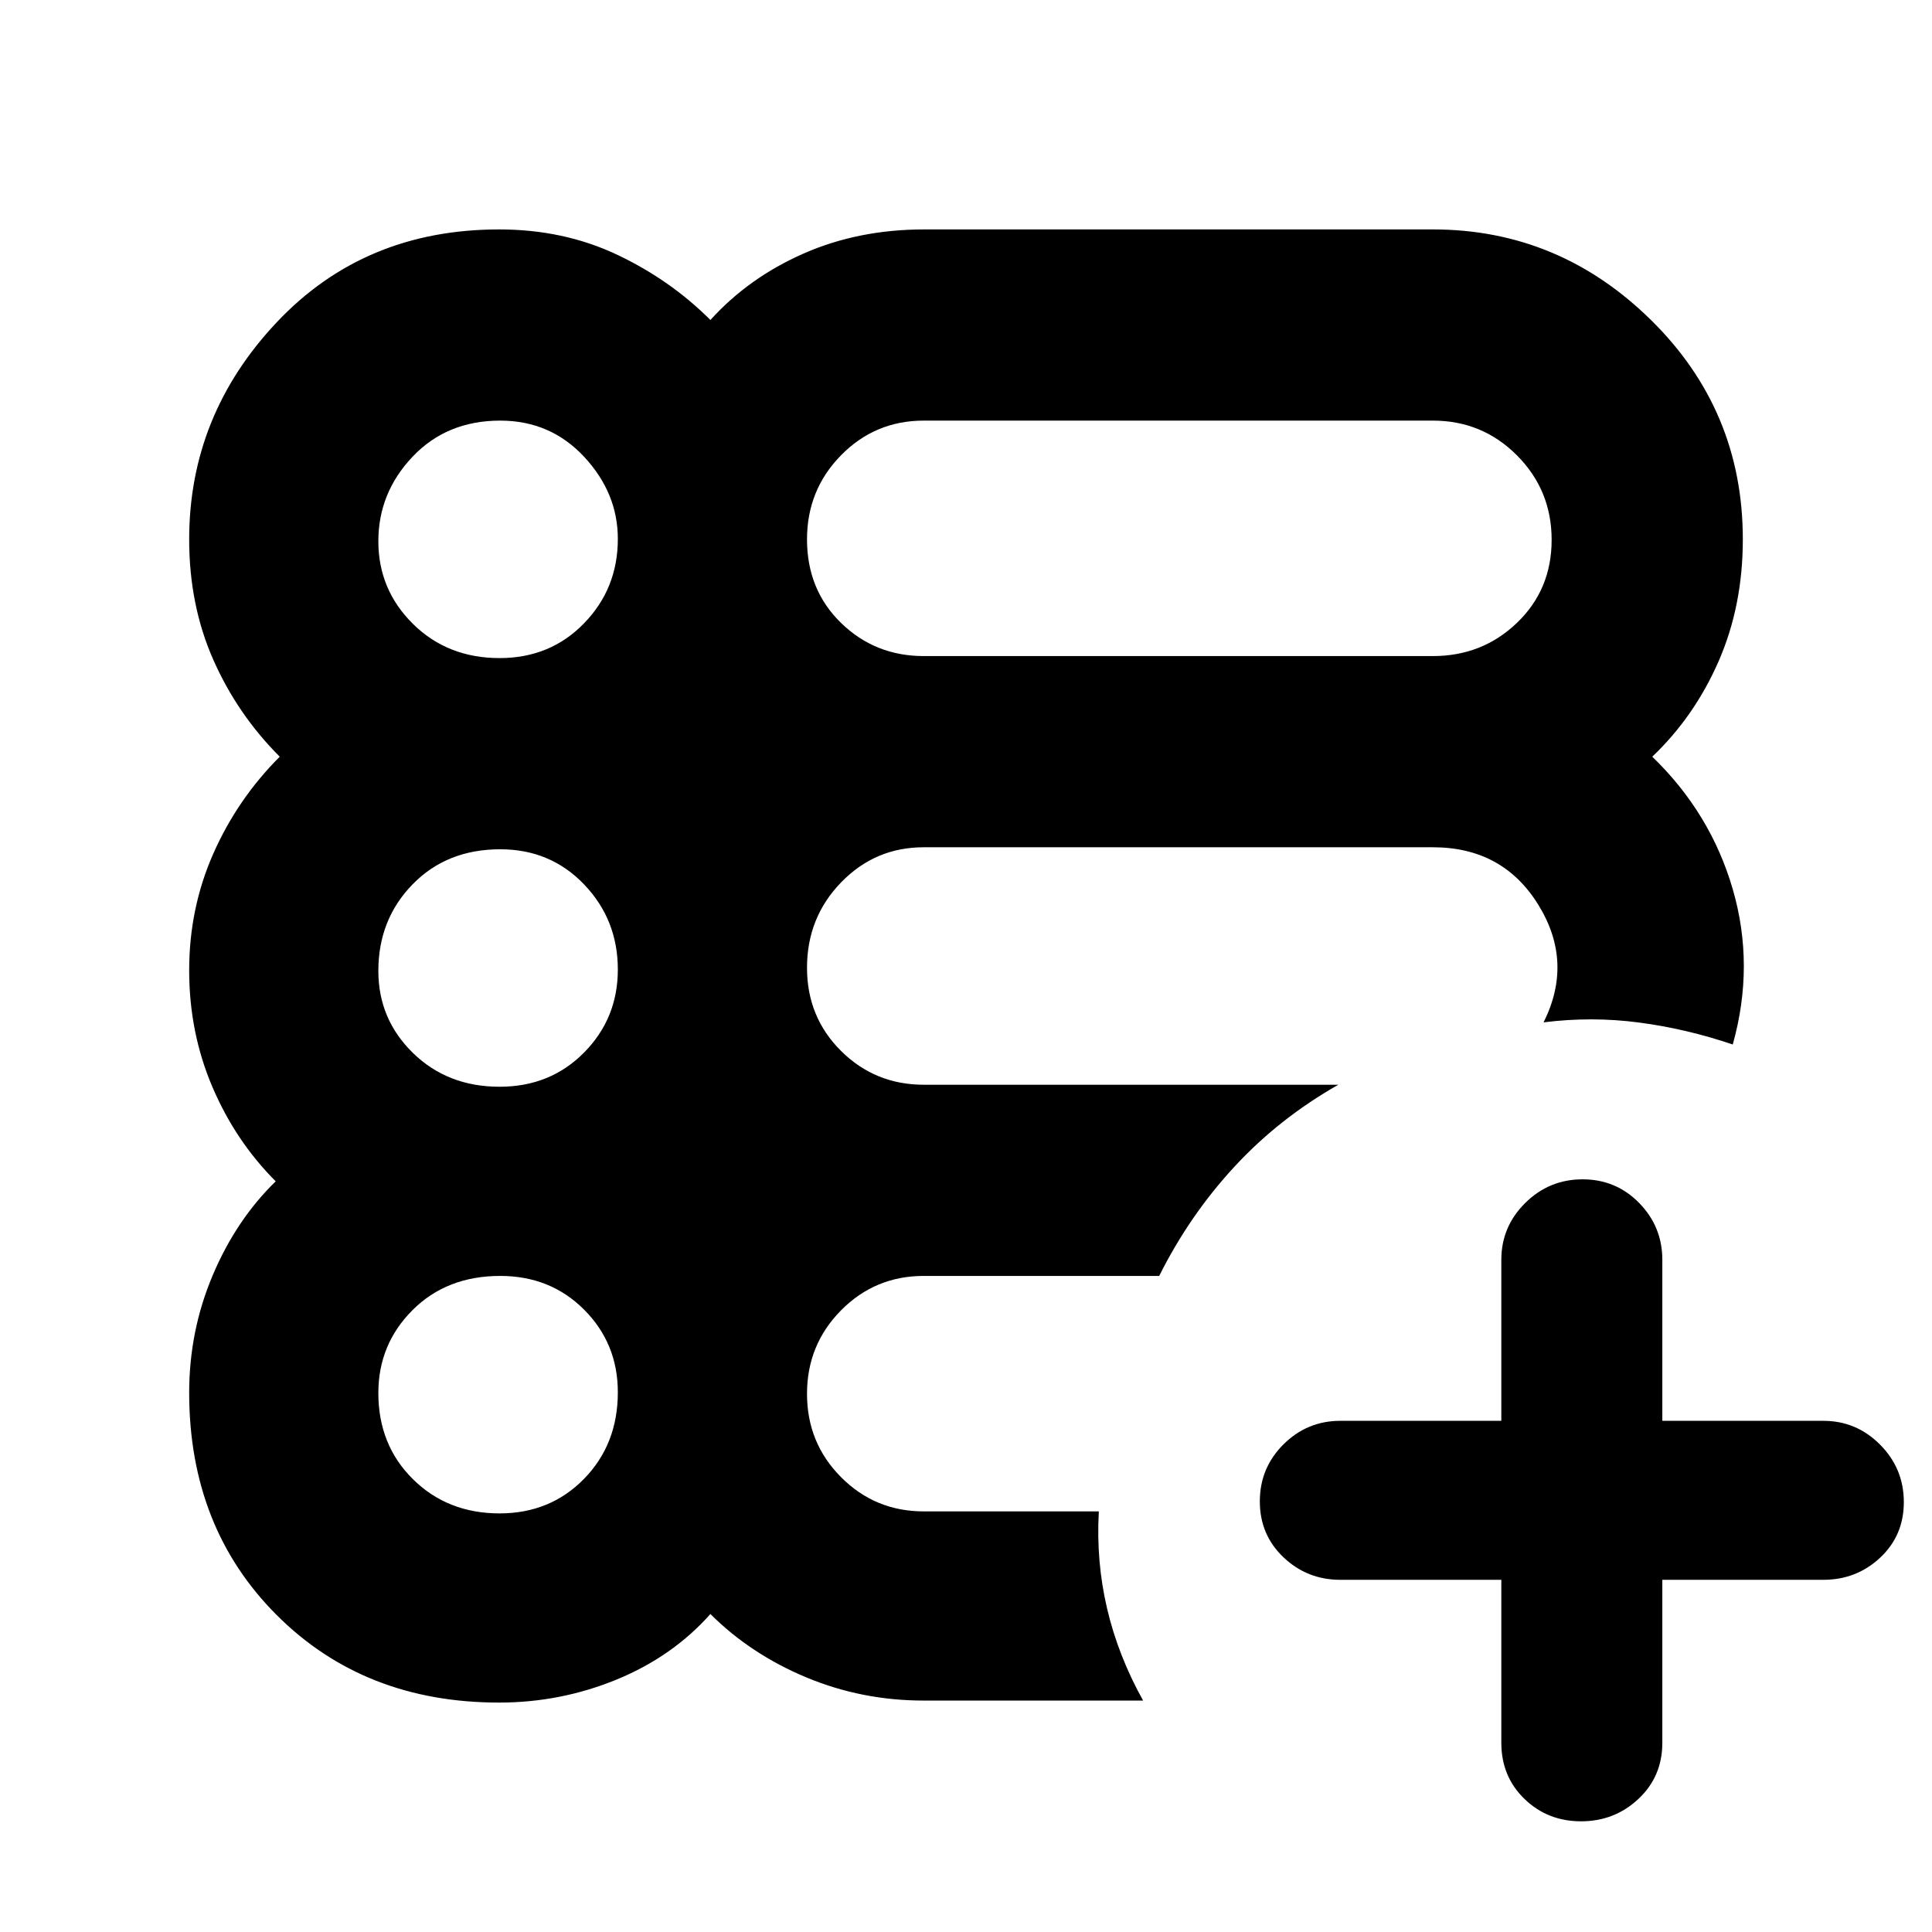
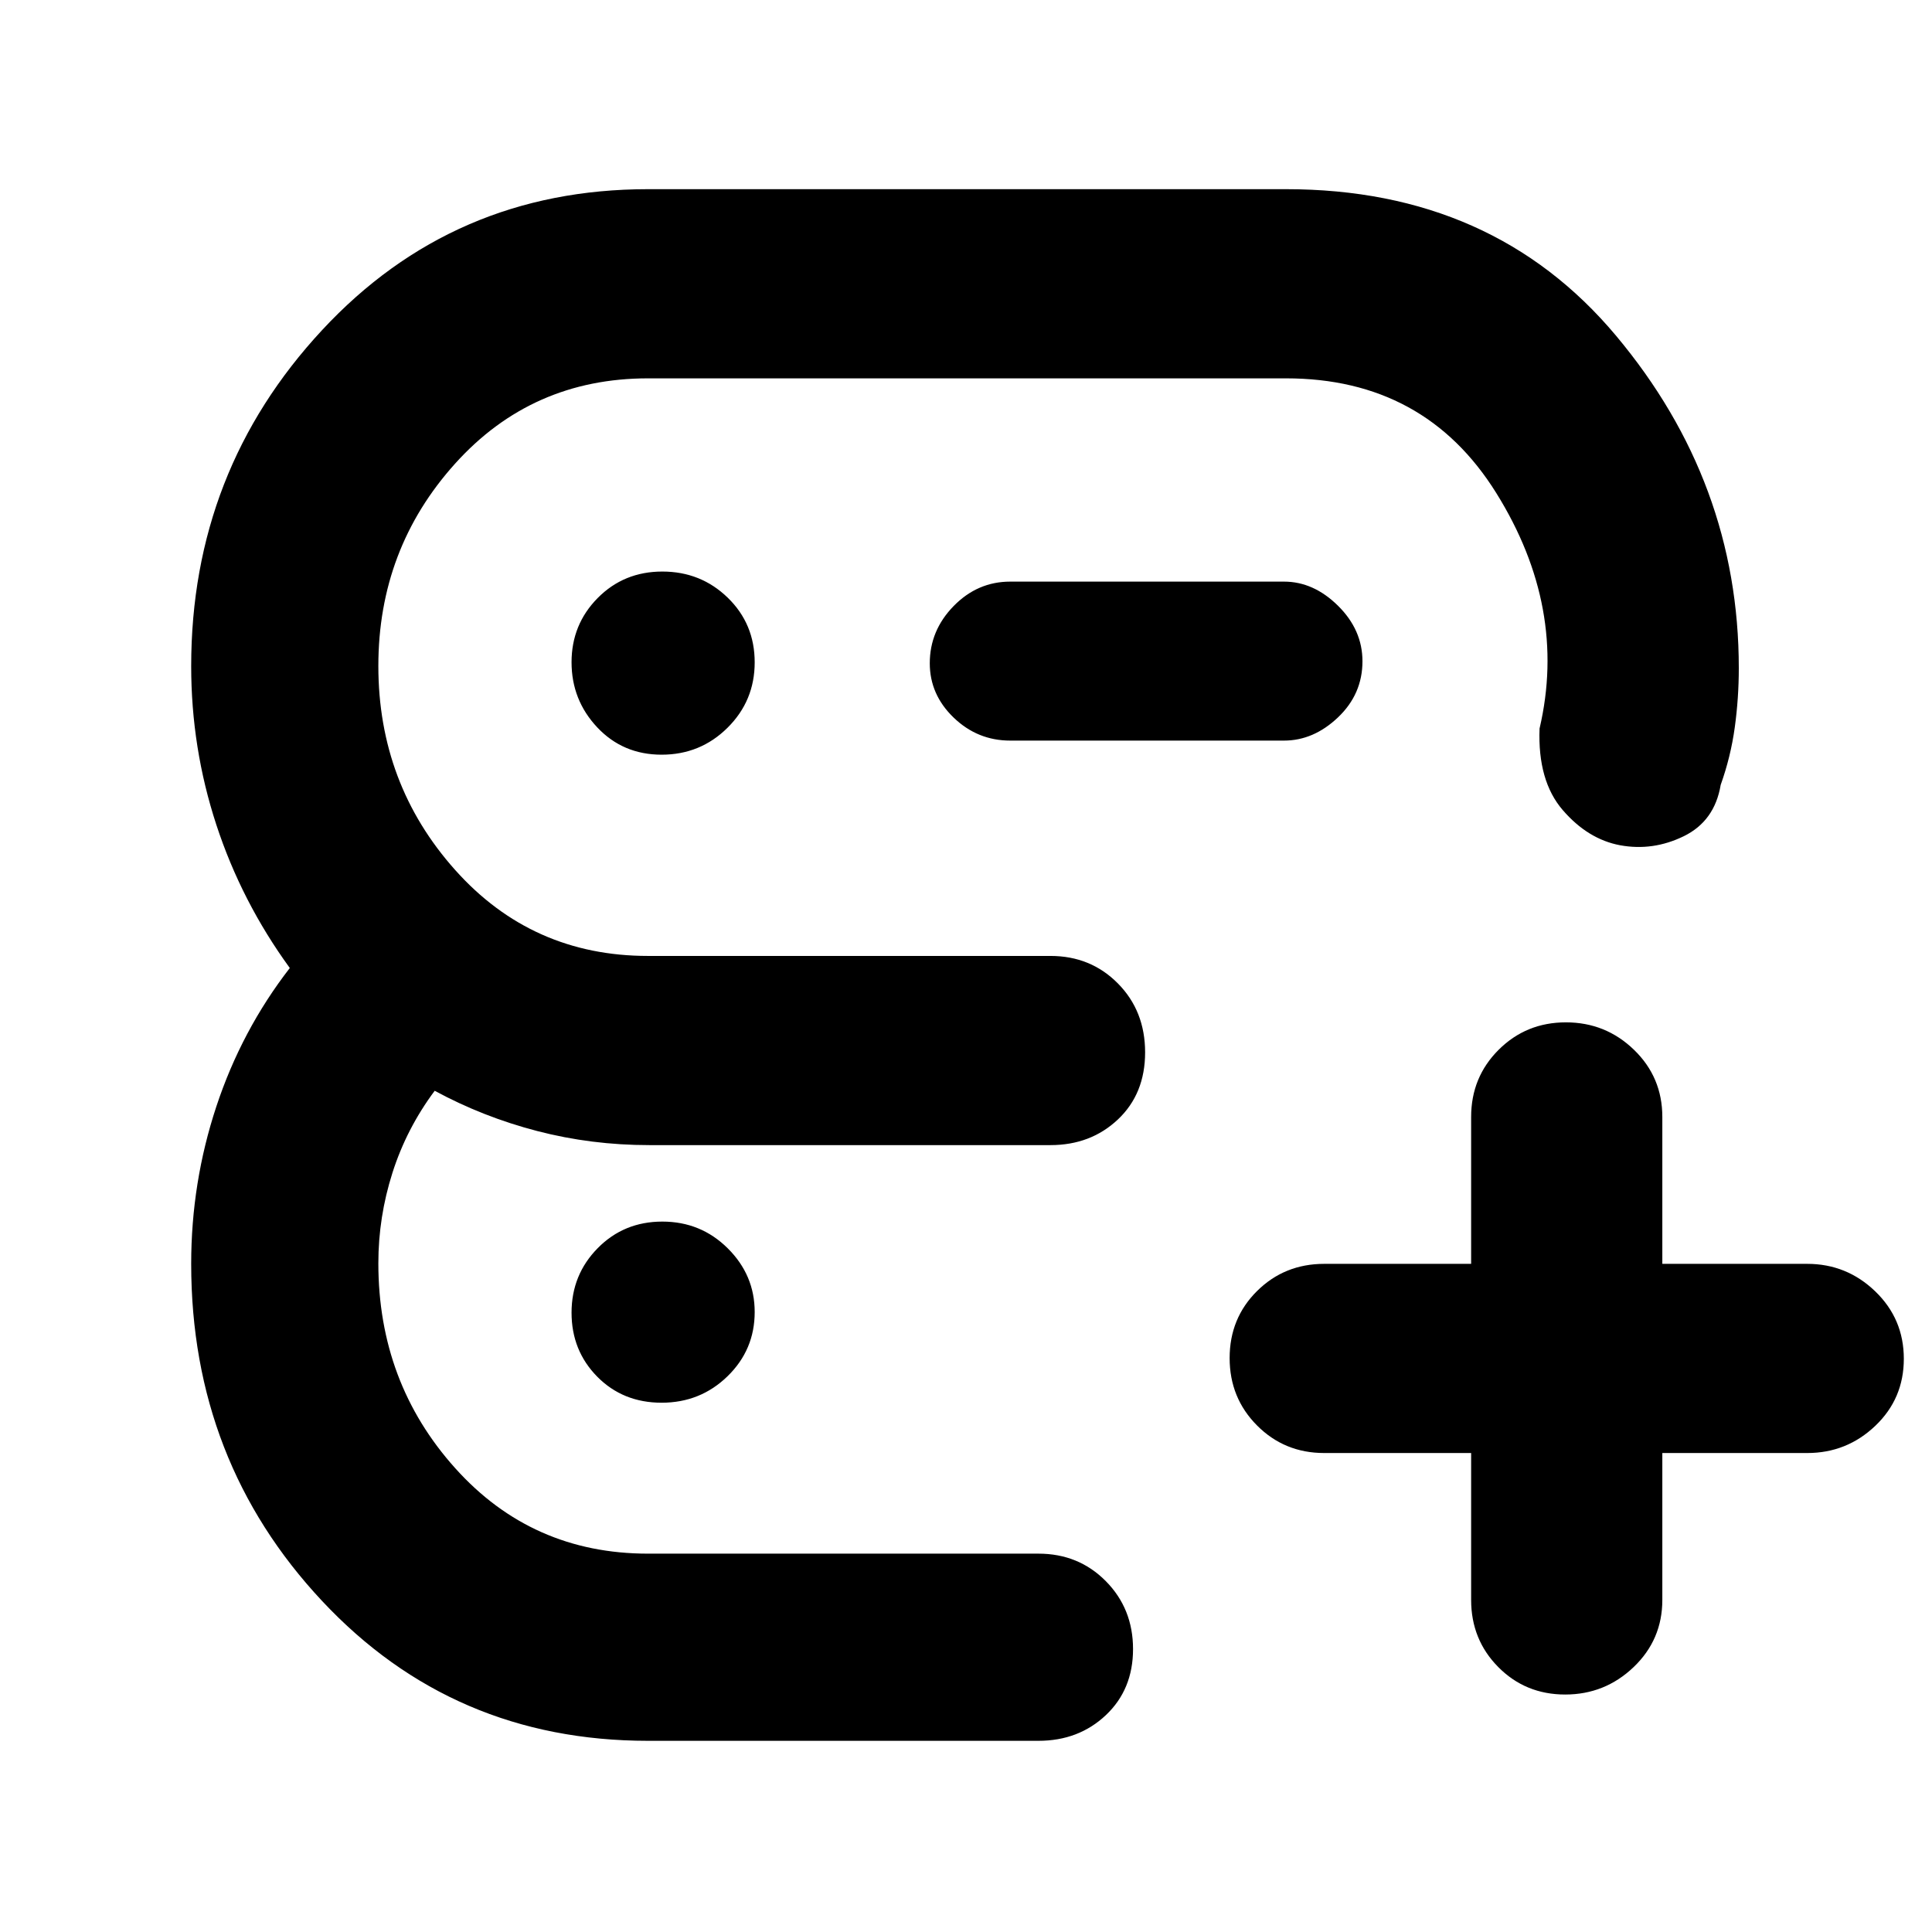
<svg xmlns="http://www.w3.org/2000/svg" viewBox="0 -960 960 960">
-   <path d="M757.5-66.13Q746-77.25 746-94v-81h-80q-16.47 0-28.24-11.18Q626-197.35 626-213.98q0-16.63 11.76-28.33Q649.53-254 666-254h80v-80q0-16.48 11.87-28.24Q769.74-374 786.37-374q16.63 0 28.13 11.76T826-334v80h80q16.47 0 28.24 11.87Q946-230.26 946-213.63 946-197 934.24-186q-11.77 11-28.24 11h-80v81q0 16.75-11.87 27.87Q802.26-55 785.63-55 769-55 757.5-66.13ZM248-114q-67.03 0-110.51-43.49Q94-200.97 94-268q0-30.64 11.67-58.26Q117.33-353.87 137-373q-20-20-31.5-47T94-477.86q0-30.86 12-58T139-584q-21-21-33-48.14T94-692q0-61.71 43.5-107.85Q181-846 248-846q32 0 58.5 12.5T353-801q19-21 46.26-33 27.25-12 59.98-12H712q62.56 0 108.28 44.92Q866-756.15 866-692q0 33-12 60.5T821-584q29 28 40 65.85 11 37.85 0 77.15-23.19-7.85-46.63-10.92Q790.94-455 767-452q15-30-2.67-58.5Q746.67-539 712-539H459q-24.17 0-41.08 17.47Q401-504.07 401-479.12q0 24.54 16.92 41.33Q434.83-421 459-421h206q-29.58 16.82-51.79 40.91Q591-356 576-326H459q-24.17 0-41.08 17.09Q401-291.82 401-267.41T417.92-226q16.91 17 41.08 17h87q-1.4 24.75 4.1 48.25T568-115H458.95q-30.67 0-58.31-11.52Q373-138.05 353-158q-18.85 21.19-46.7 32.6Q278.45-114 248-114Zm.24-94q25.18 0 41.97-17.18 16.79-17.17 16.79-43 0-24.24-16.73-41.03Q273.53-326 248.56-326 222-326 205-309.03q-17 16.97-17 41.21Q188-242 205.19-225q17.2 17 43.05 17Zm0-212q25.18 0 41.97-16.99Q307-453.97 307-478.24q0-24.76-16.73-42.26-16.74-17.5-41.71-17.5Q222-538 205-520.56q-17 17.44-17 43 0 23.98 17.19 40.77Q222.39-420 248.24-420Zm0-213q25.18 0 41.97-17.28Q307-667.55 307-692.24 307-715 290.27-733q-16.74-18-41.71-18Q222-751 205-733.06q-17 17.94-17 42T205.19-650q17.2 17 43.05 17ZM459-634h253q24.58 0 41.79-16.53Q771-667.05 771-691.74q0-24.68-17.21-41.97T712-751H459q-24.17 0-41.08 17.21Q401-716.58 401-692q0 25.08 16.92 41.54Q434.83-634 459-634Zm-78 261Zm0-211Z" />
+   <path d="M480-313Zm0-307ZM322-95q-96.9 0-161.95-69.48Q95-233.97 95-332q0-40.38 12.5-78.19Q120-448 144-479q-24-33-36.5-71.16T95-629q0-96.95 65.05-166.98Q225.1-866 322-866h317q103 0 164 72.81T864-628q0 14.82-2 29.41T855-570q-3 18-18.33 25.5Q821.33-537 805-540q-16-3-28.5-17.5T765-598q14-60-21.5-117T639-772H322q-57.72 0-95.86 42.37Q188-687.27 188-629.08q0 58.59 38.14 101.34Q264.28-485 322-485h200q19.97 0 33.49 13.68Q569-457.65 569-437.08t-13.51 33.33Q541.97-391 522-391H322.6q-28.75 0-55.68-7Q240-405 216-418q-14 18.78-21 40.77-7 21.99-7 44.94 0 59.26 38.14 101.77Q264.28-188 322-188h194q19.97 0 33.49 13.68Q563-160.65 563-140.58t-13.51 32.83Q535.97-95 516-95H322Zm39.5-181.14q13.5-13.14 13.5-31.92 0-18.36-13.38-31.65T329.12-353Q310-353 297-339.8q-13 13.2-13 32.06 0 18.86 12.76 31.8 12.77 12.94 32 12.94 19.24 0 32.74-13.14ZM328.76-585q19.24 0 32.74-13.38 13.5-13.38 13.5-32.5Q375-650 361.62-663q-13.38-13-32.5-13Q310-676 297-662.86q-13 13.14-13 31.92 0 18.77 12.76 32.36 12.77 13.58 32 13.58ZM502-592h136q14.72 0 26.86-11.55Q677-615.11 677-631.43 677-647 664.86-659T638-671H502q-16.27 0-28.14 12.14Q462-646.72 462-630.43q0 15.57 11.86 27Q485.73-592 502-592Zm229 354h-73q-19.75 0-33.37-13.68Q611-265.35 611-285.18q0-19.82 13.63-33.32Q638.25-332 658-332h73v-73q0-19.75 13.68-33.38Q758.35-452 778.09-452q19.73 0 33.82 13.62Q826-424.75 826-405v73h72q19.63 0 33.81 13.68Q946-304.65 946-284.82q0 19.82-14.19 33.32Q917.63-238 898-238h-72v73q0 19.75-14.26 33.37-14.27 13.63-34 13.63-19.74 0-33.24-13.63Q731-145.25 731-165v-73Z" />
</svg>
